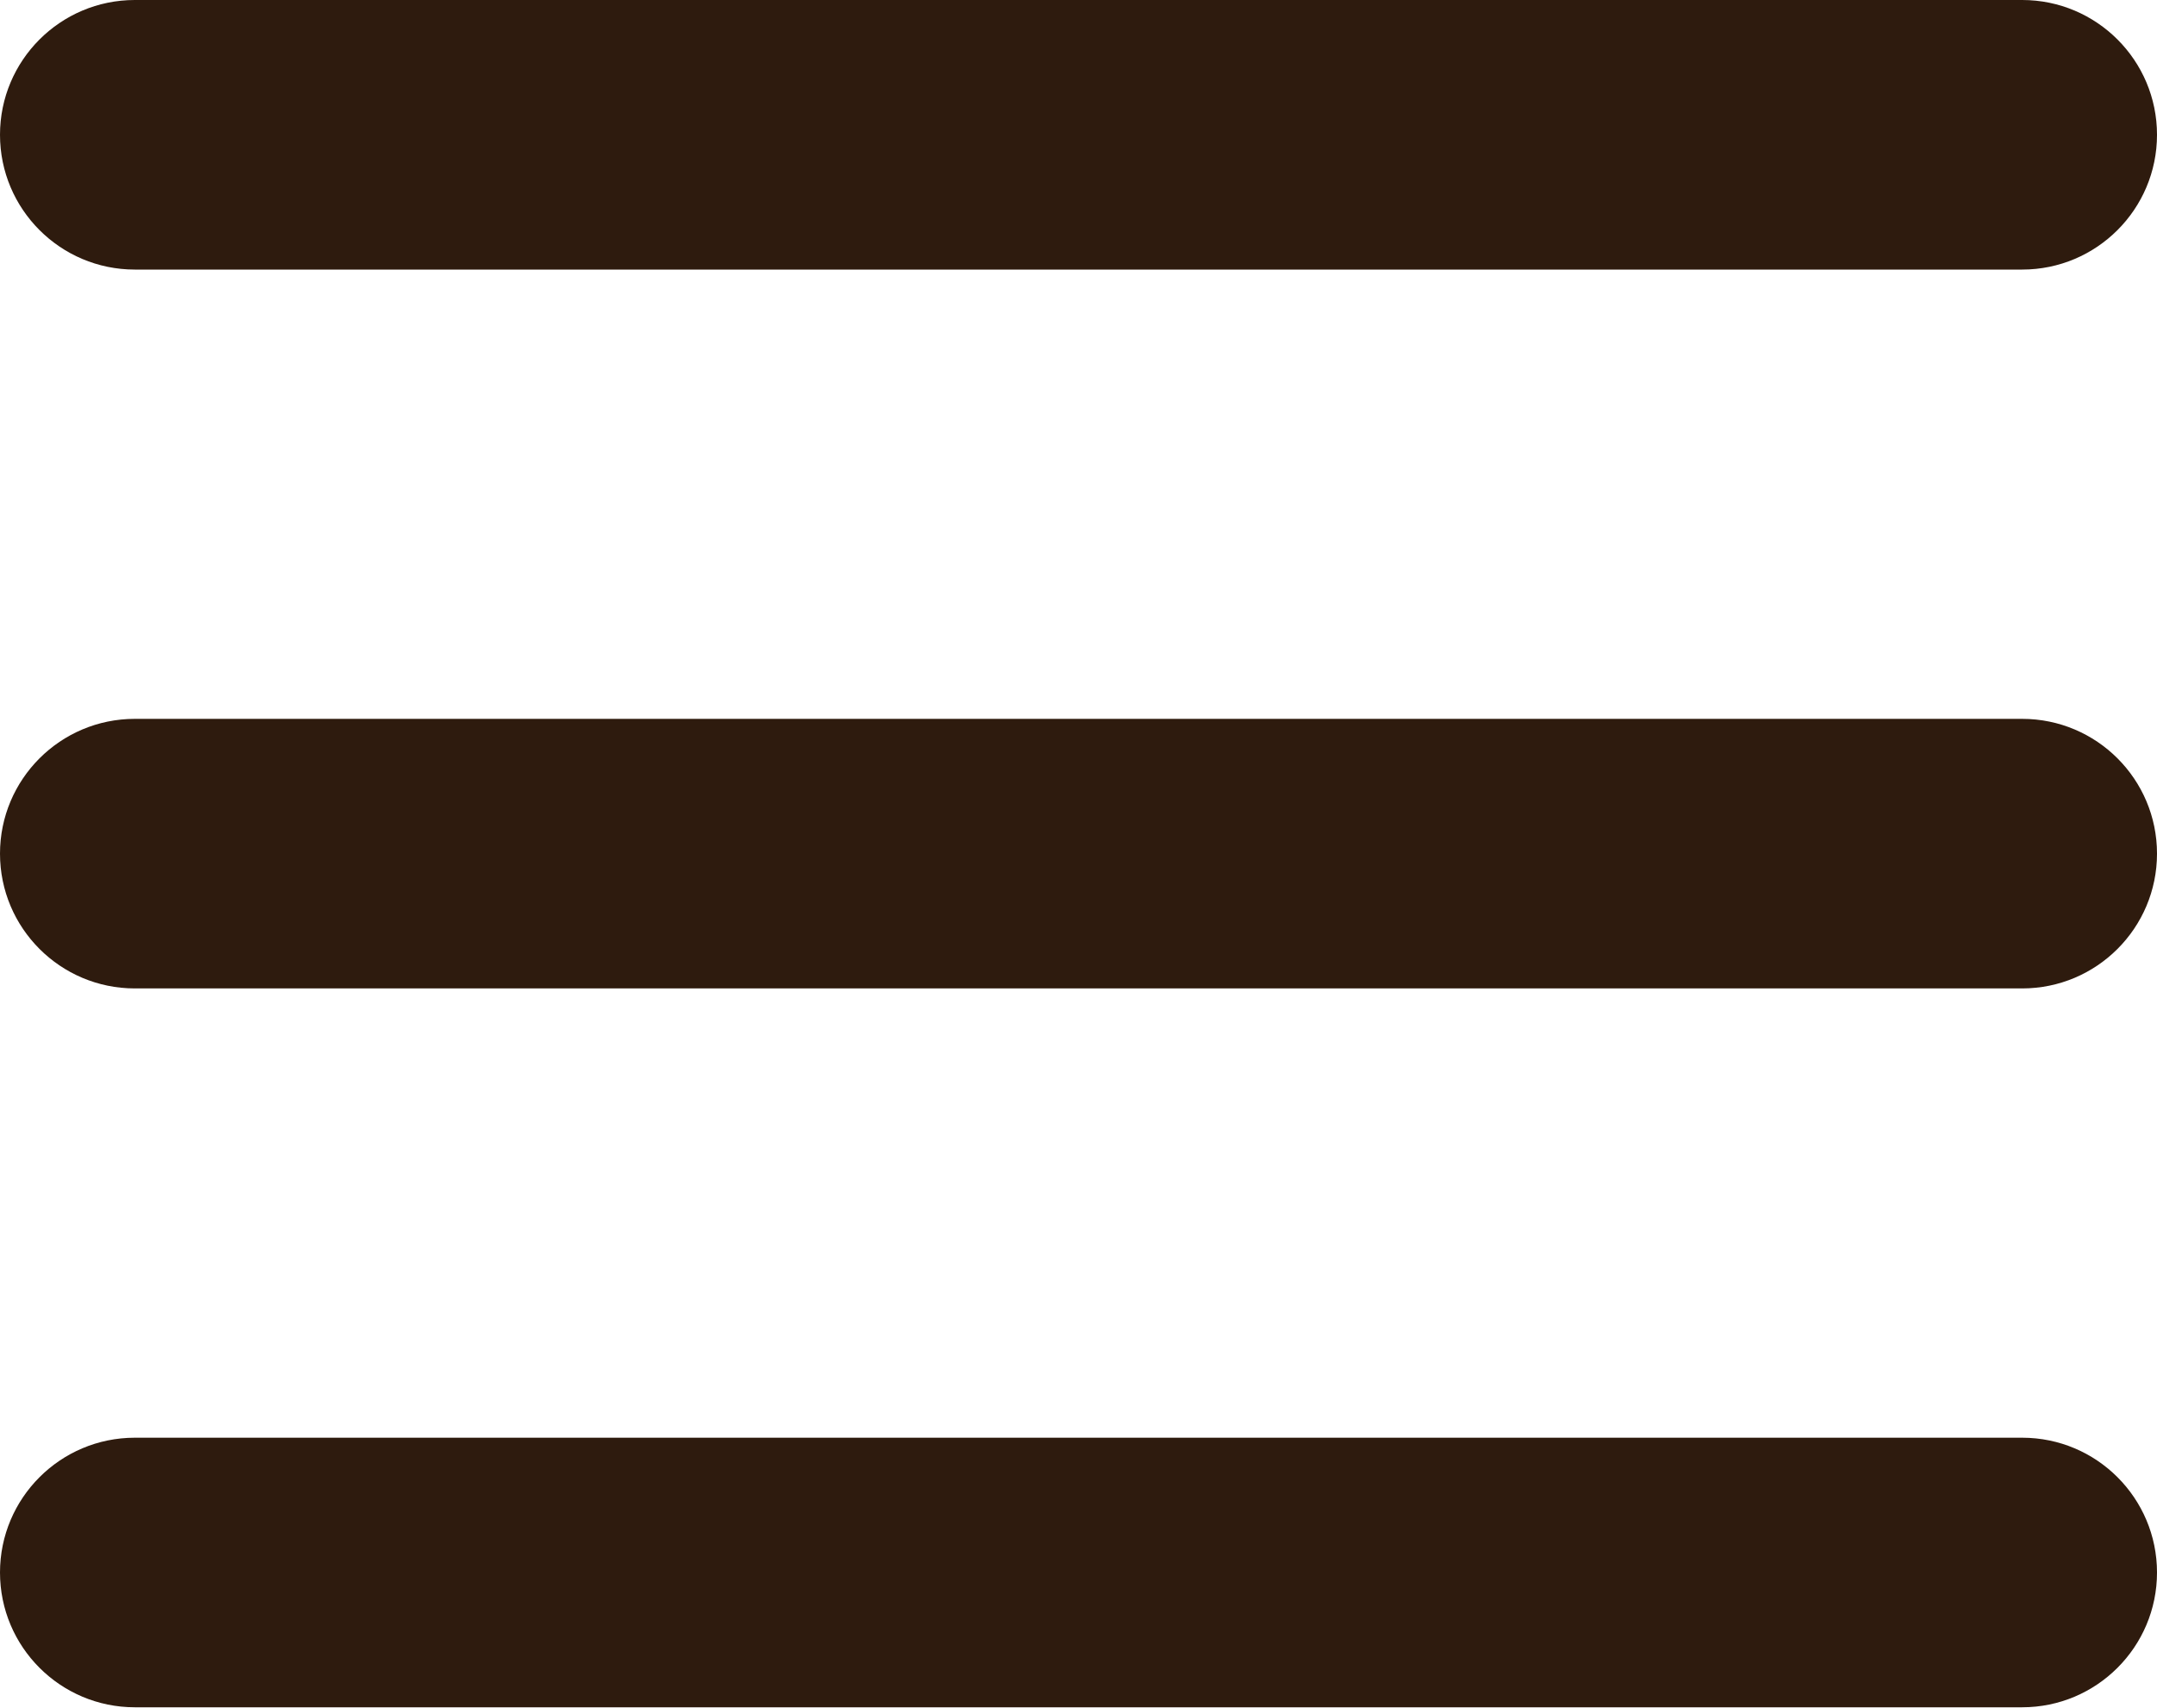
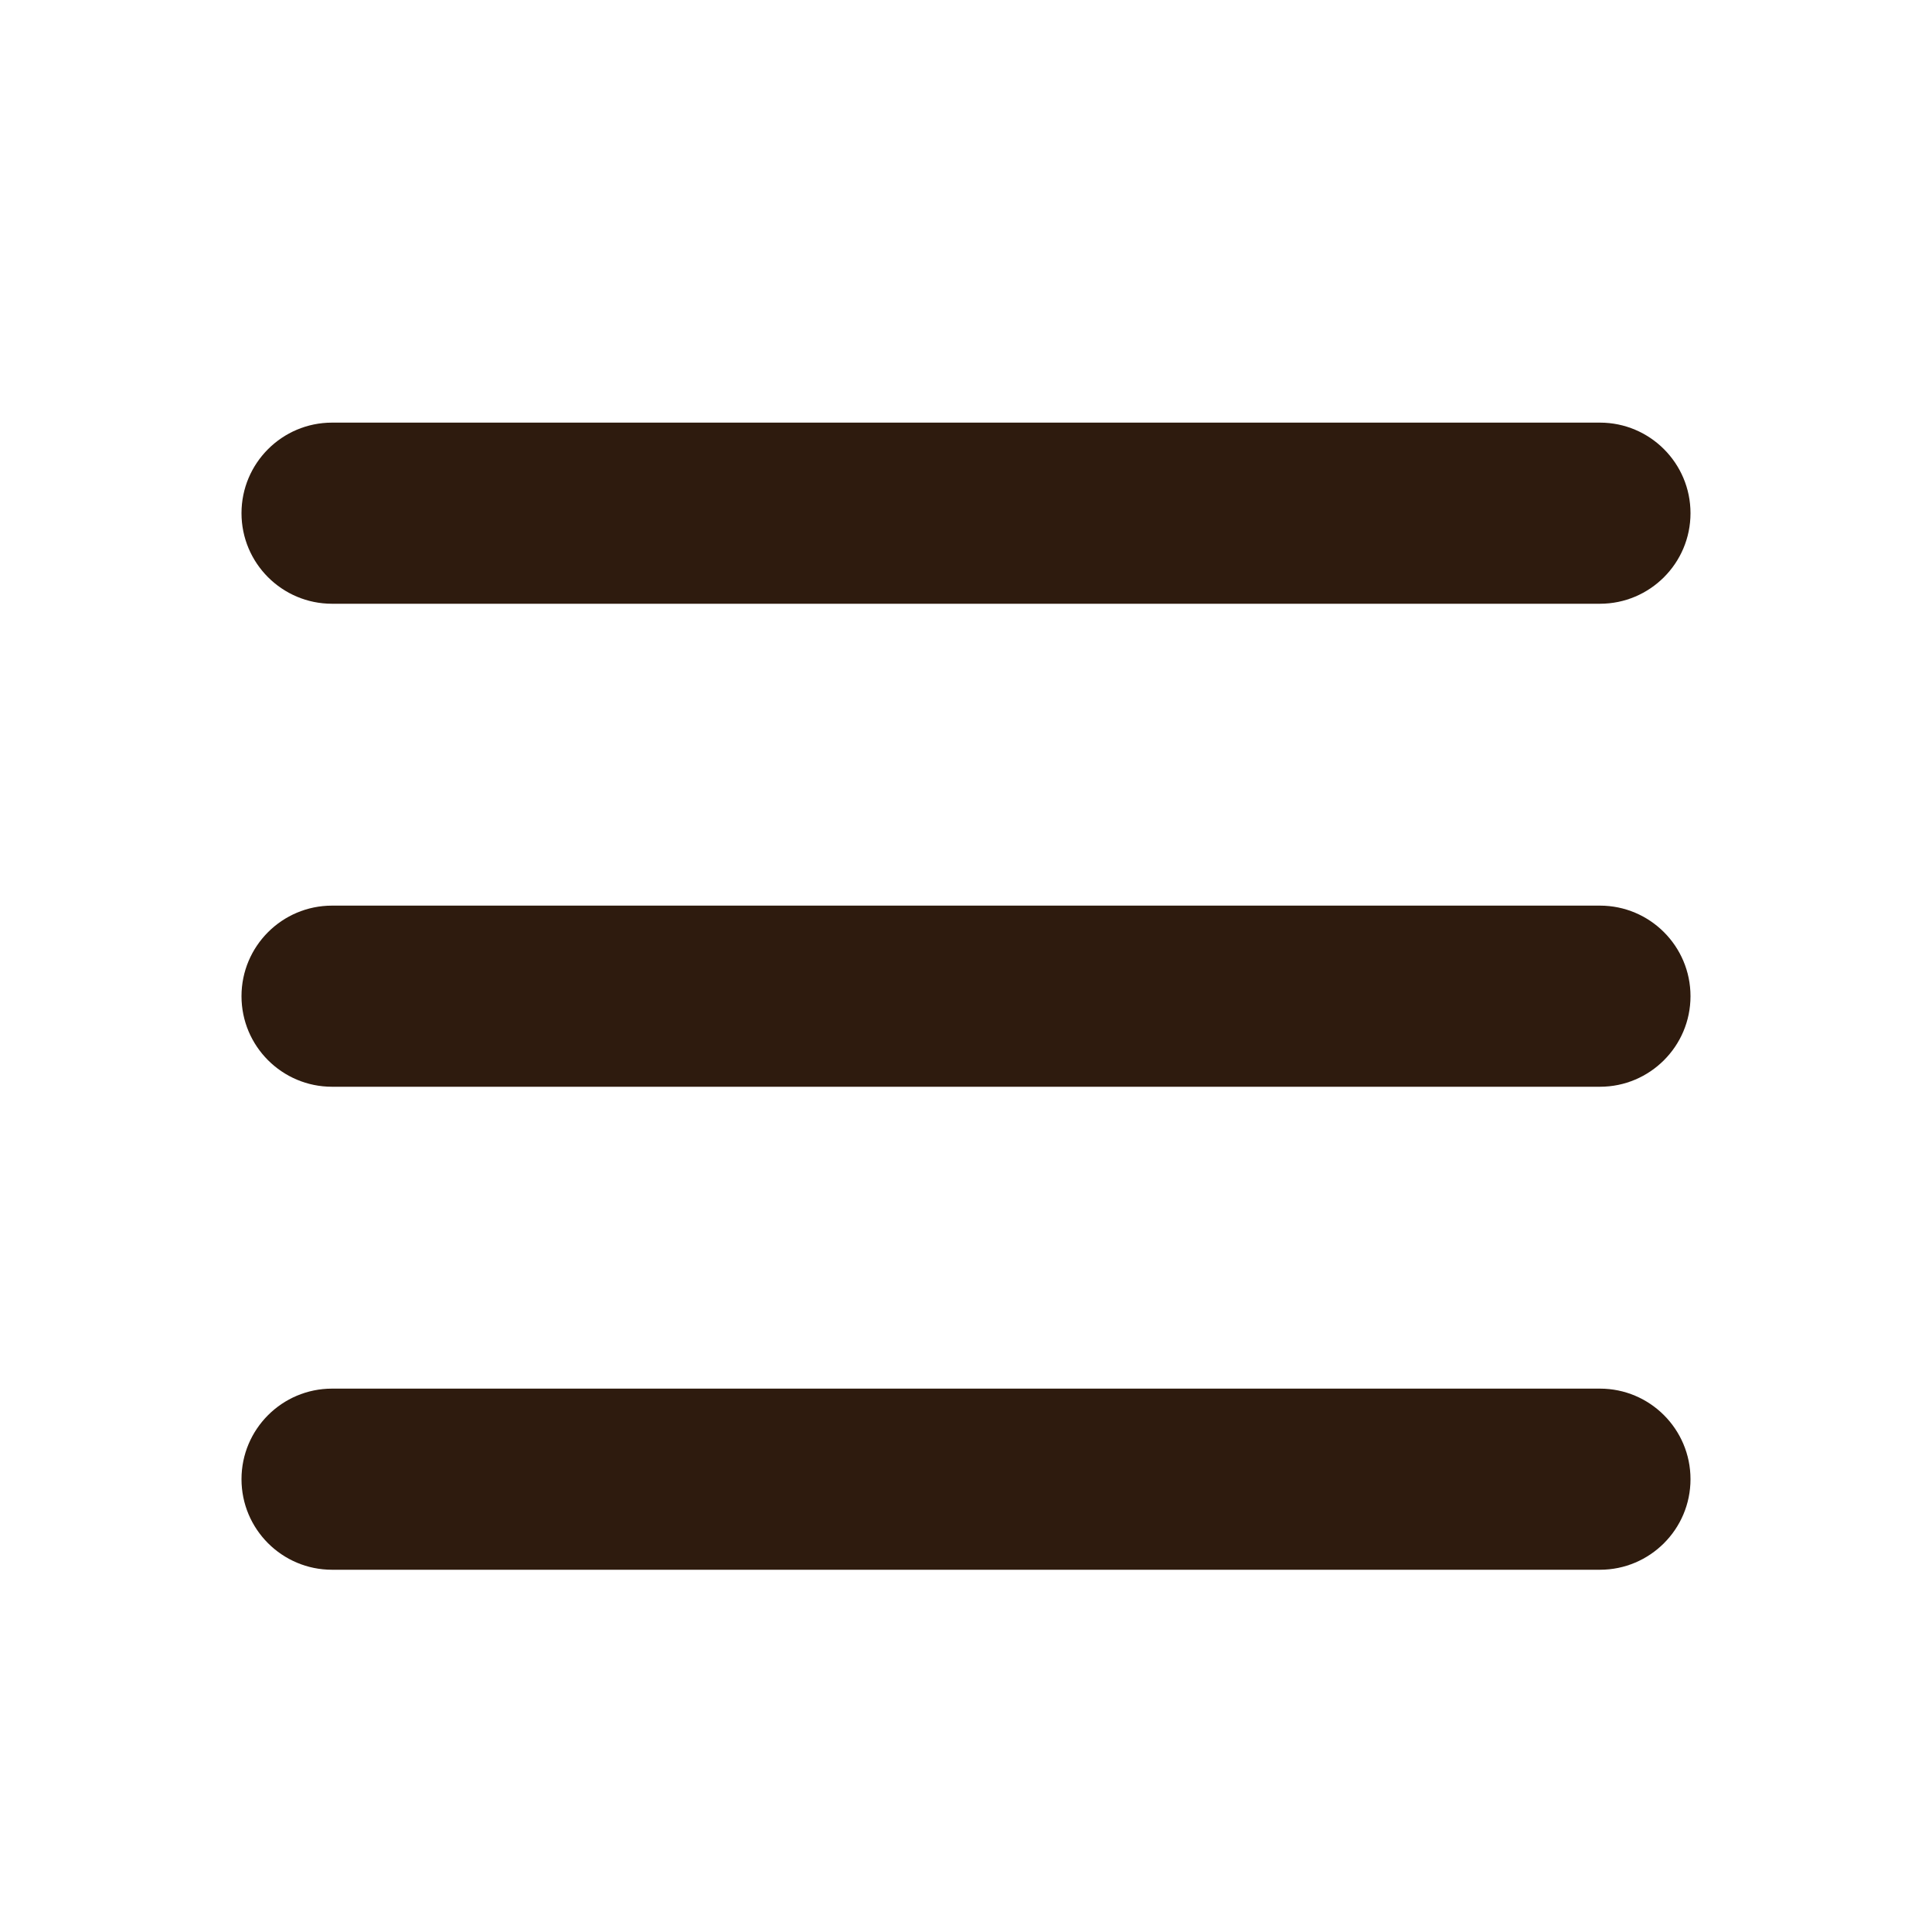
- <svg xmlns="http://www.w3.org/2000/svg" width="24" height="19" viewBox="0 0 24 19" fill="none">
-   <path fill-rule="evenodd" clip-rule="evenodd" d="M0 1.5C0 0.672 0.672 0 1.5 0H22.5C23.328 0 24 0.672 24 1.5C24 2.328 23.328 3 22.5 3H1.5C0.672 3 0 2.328 0 1.5ZM0 9.5C0 8.672 0.672 8 1.5 8H22.5C23.328 8 24 8.672 24 9.5C24 10.328 23.328 11 22.5 11H1.5C0.672 11 0 10.328 0 9.5ZM0 17.5C0 16.672 0.672 16 1.5 16H22.5C23.328 16 24 16.672 24 17.5C24 18.328 23.328 19 22.5 19H1.5C0.672 19 0 18.328 0 17.5Z" fill="#2E1B0E" />
+ <svg xmlns="http://www.w3.org/2000/svg" width="32" height="32" viewBox="0 0 32 32" fill="none">
+   <path fill-rule="evenodd" clip-rule="evenodd" d="M4 8.5C4 7.672 4.672 7 5.5 7H26.5C27.328 7 28 7.672 28 8.5C28 9.328 27.328 10 26.5 10H5.5C4.672 10 4 9.328 4 8.5ZM4 16.5C4 15.672 4.672 15 5.5 15H26.5C27.328 15 28 15.672 28 16.5C28 17.328 27.328 18 26.5 18H5.5C4.672 18 4 17.328 4 16.5ZM4 24.5C4 23.672 4.672 23 5.5 23H26.5C27.328 23 28 23.672 28 24.5C28 25.328 27.328 26 26.5 26H5.5C4.672 26 4 25.328 4 24.5Z" fill="#2E1B0E" />
</svg>
